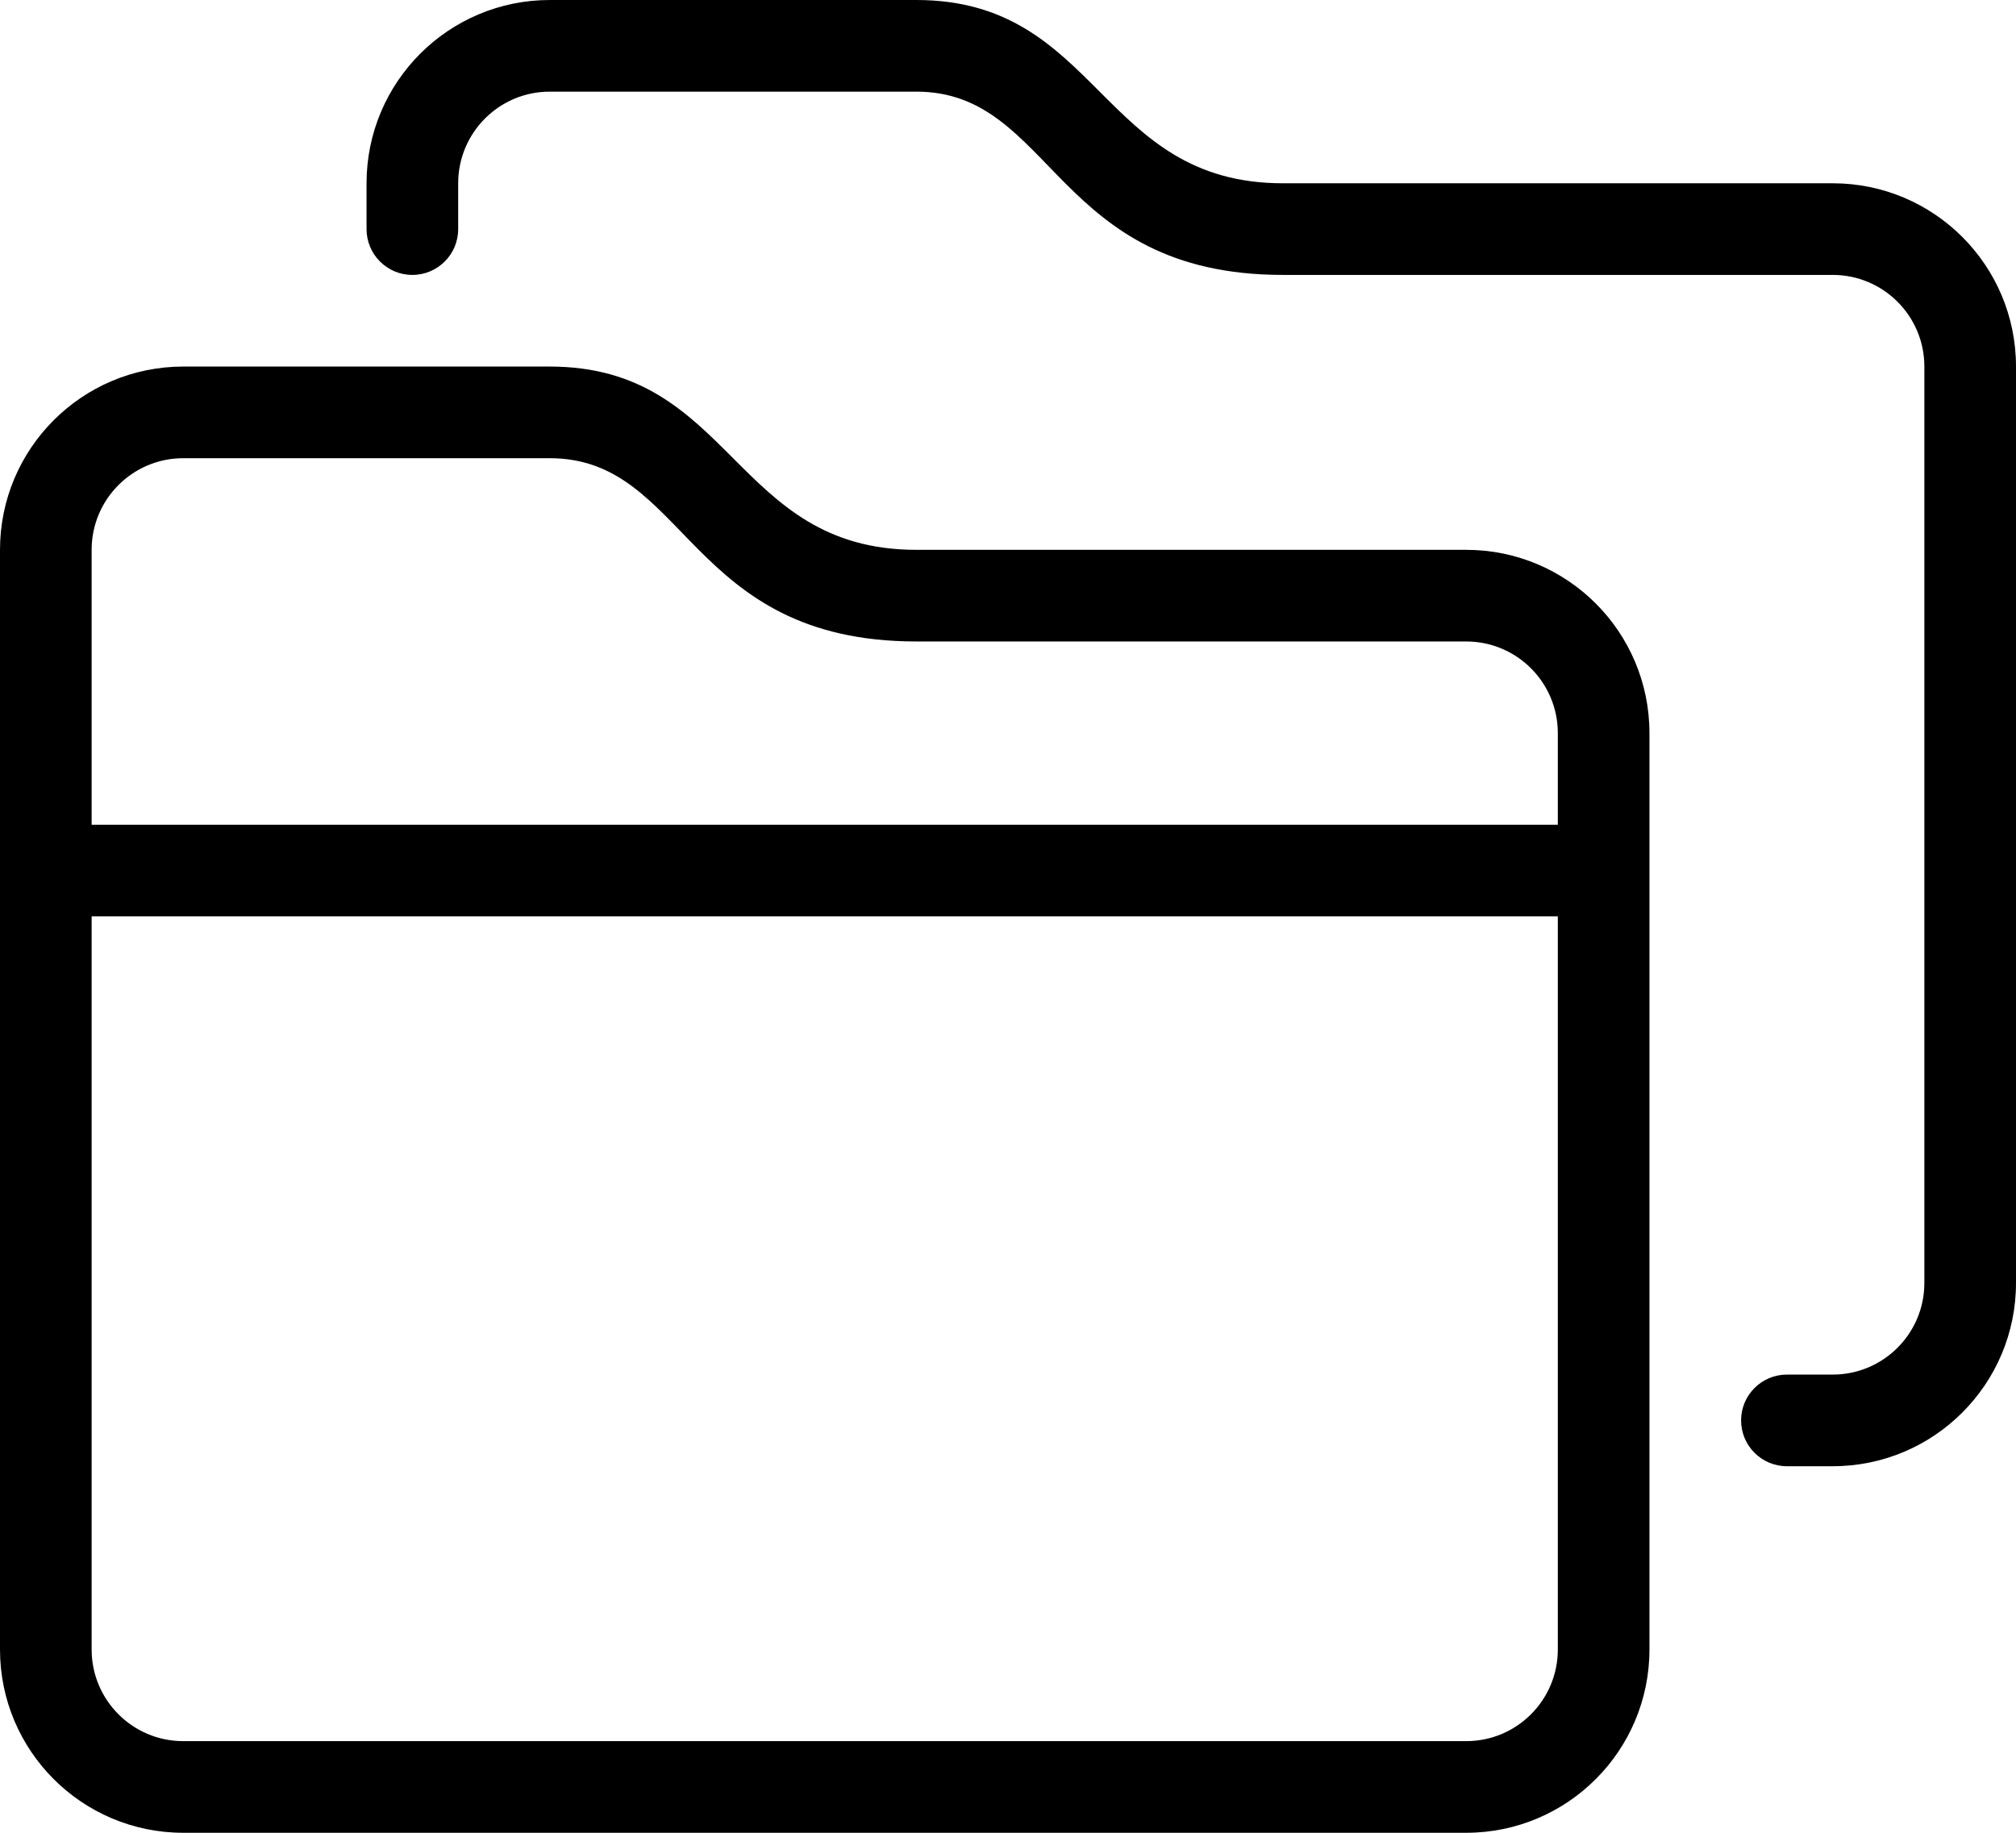
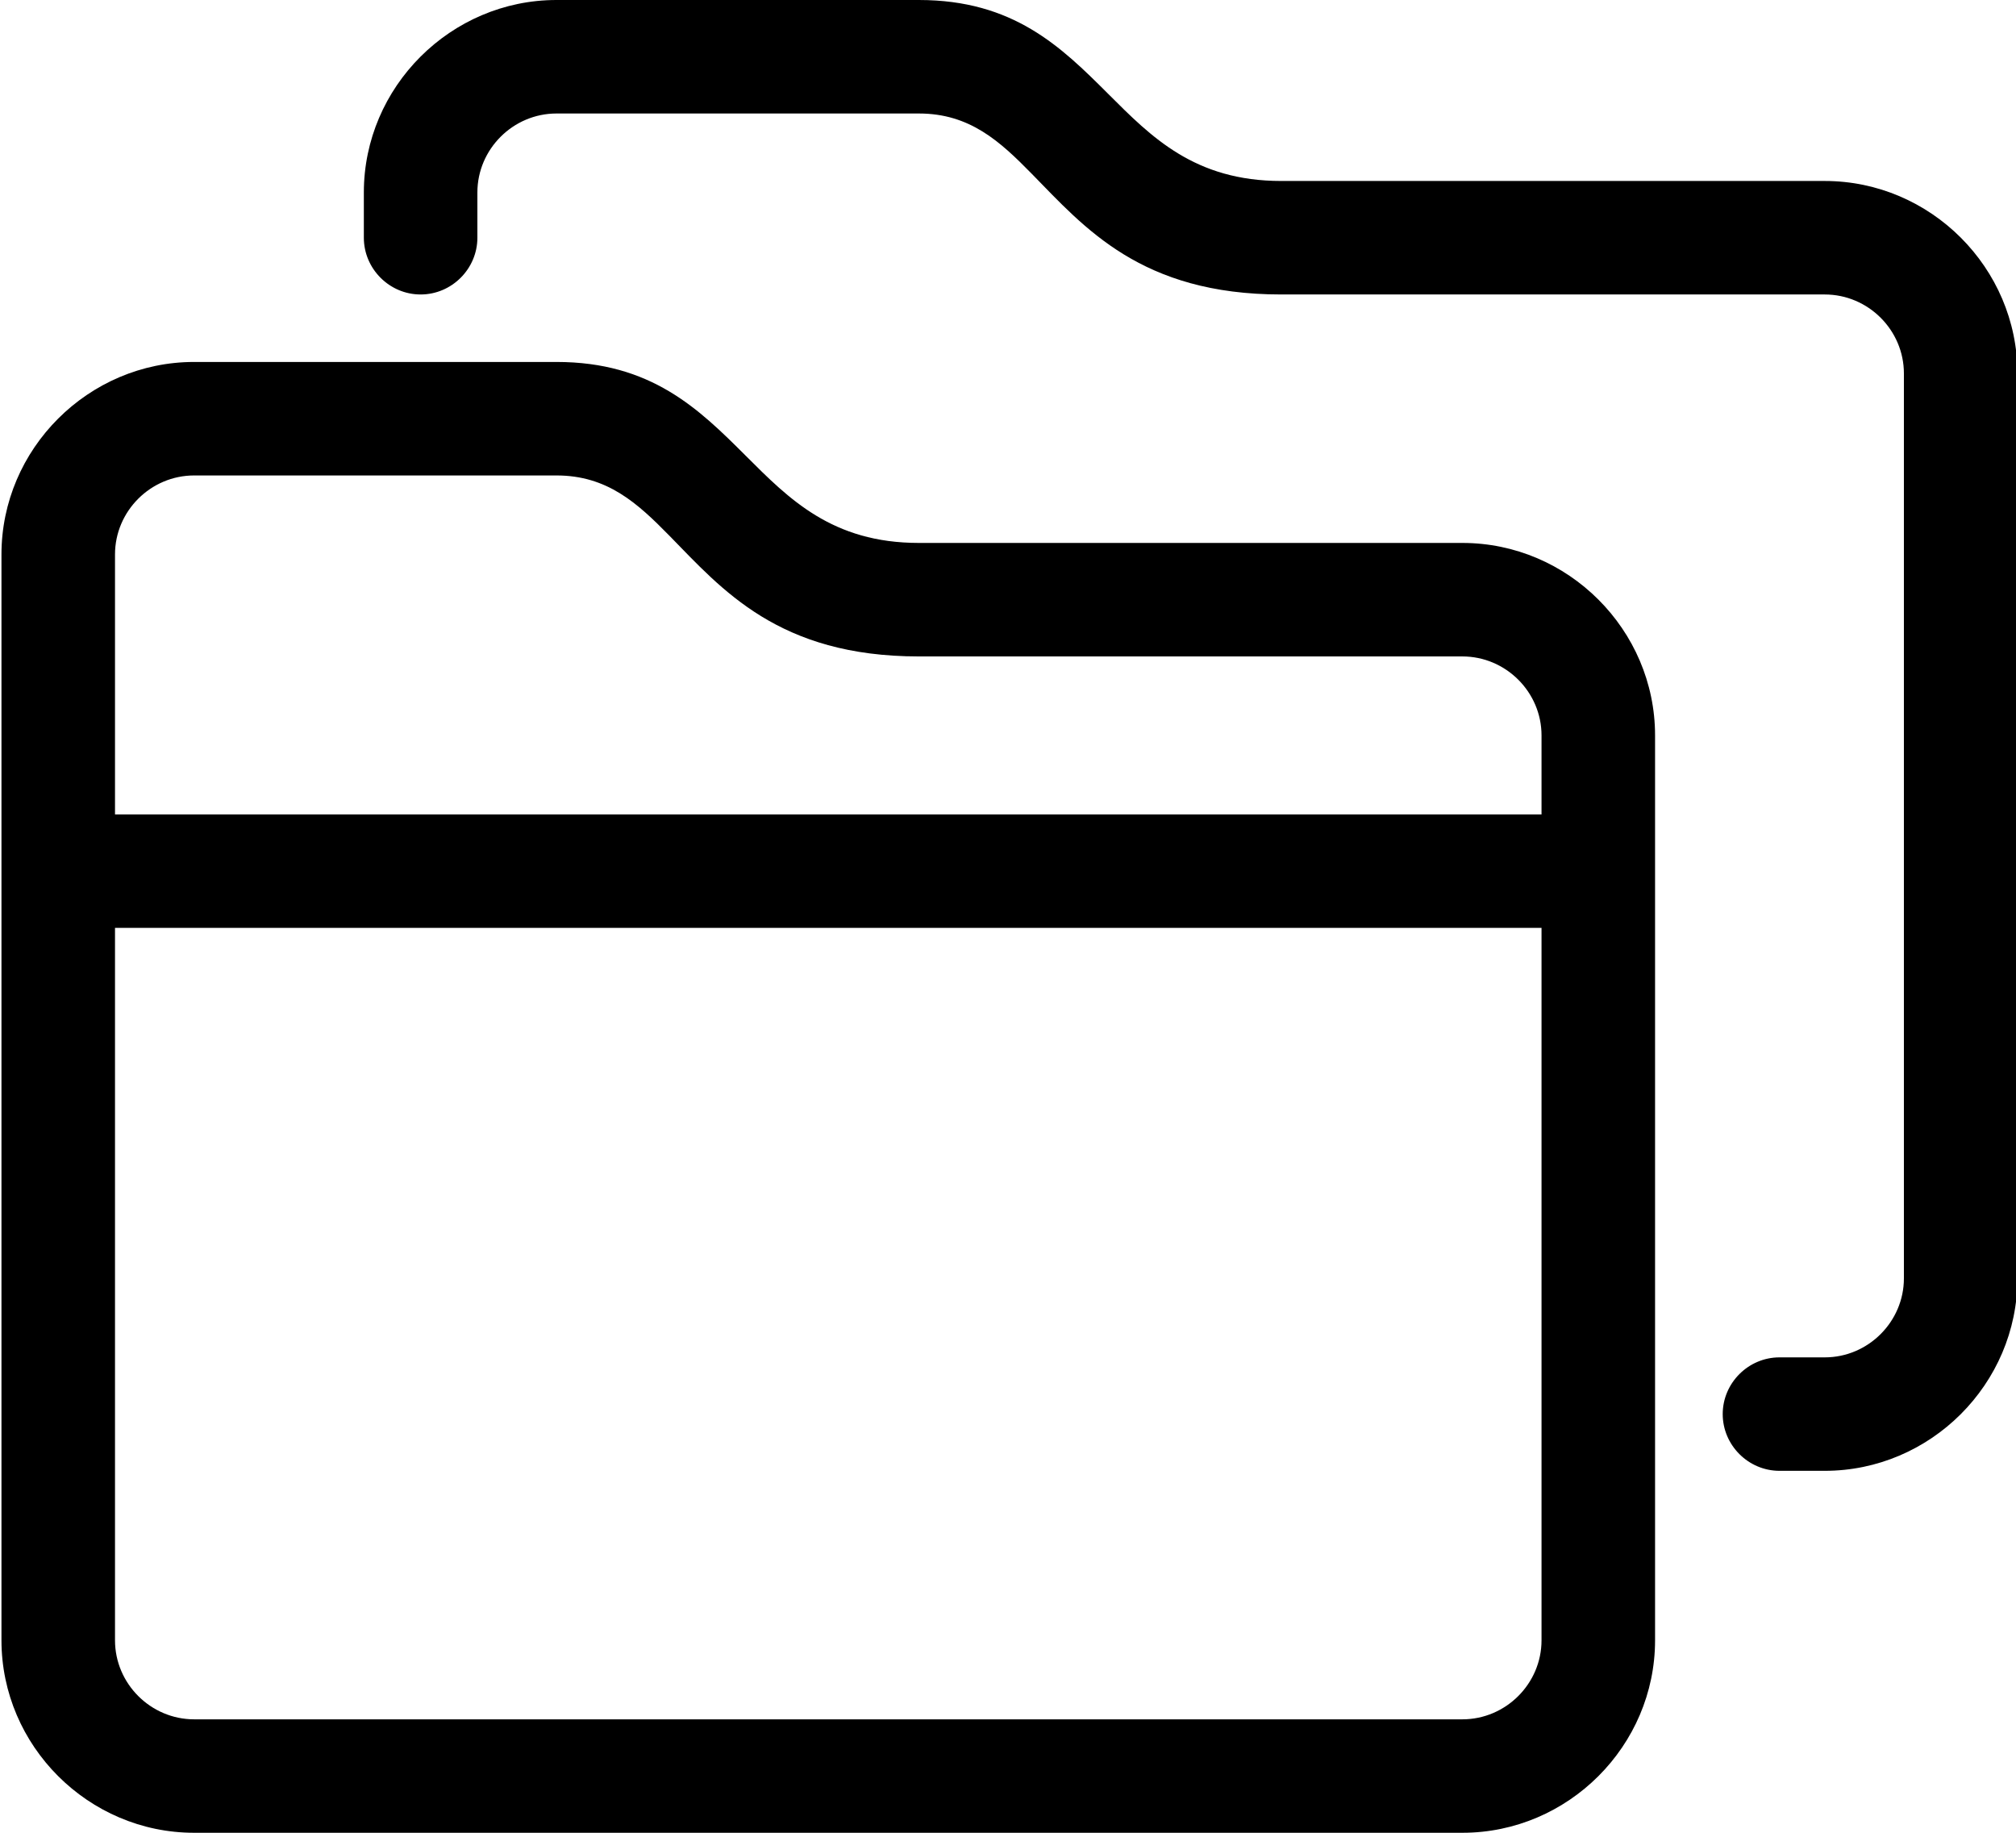
- <svg xmlns="http://www.w3.org/2000/svg" viewBox="0 0 44 40">
-   <g id="Layer_2" data-name="Layer 2">
-     <g id="General">
-       <g id="Folders_2x.png" data-name="Folders@2x.png">
-         <path d="M32,12H20c-4,0-4-4-8-4H4a4,4,0,0,0-4,4V36a4,4,0,0,0,4,4H32a4,4,0,0,0,4-4V16A4,4,0,0,0,32,12Zm2,24a2,2,0,0,1-2,2H4a2,2,0,0,1-2-2V20H34Zm0-18H2V12a2,2,0,0,1,2-2h8c3,0,3,4,8,4H32a2,2,0,0,1,2,2ZM40,4H28c-4,0-4-4-8-4H12A4,4,0,0,0,8,4V5a1,1,0,0,0,2,0V4a2,2,0,0,1,2-2h8c3,0,3,4,8,4H40a2,2,0,0,1,2,2V28a2,2,0,0,1-2,2H39a1,1,0,0,0,0,2h1a4,4,0,0,0,4-4V8A4,4,0,0,0,40,4Z" />
-       </g>
-     </g>
+ <svg xmlns="http://www.w3.org/2000/svg" width="100%" height="100%" viewBox="0 0 44 40" version="1.1" xml:space="preserve" style="fill-rule:evenodd;clip-rule:evenodd;stroke-linejoin:round;stroke-miterlimit:2;">
+   <g transform="matrix(1.00165,0,0,1.00326,-5.28223e-05,-0.0822634)">
+     <path d="M31.865,11.893C34.169,11.893 36.063,13.783 36.063,16.08L36.063,35.765C36.063,38.062 34.169,39.952 31.865,39.952L4.23,39.952C1.927,39.952 0.032,38.062 0.032,35.765L0.032,12.143C0.032,9.846 1.927,7.956 4.23,7.956L12.126,7.956C14.185,7.956 15.221,8.971 16.25,9.997C17.195,10.939 18.133,11.893 20.022,11.893L31.865,11.893ZM33.589,35.765C33.589,35.765 33.589,20.267 33.589,20.267L2.506,20.267L2.506,35.765C2.506,36.708 3.284,37.484 4.23,37.484L31.865,37.484C32.811,37.484 33.589,36.708 33.589,35.765ZM33.589,17.799L33.589,16.08C33.589,15.137 32.811,14.362 31.865,14.362L20.022,14.362C16.963,14.362 15.735,12.907 14.585,11.735C13.89,11.028 13.234,10.425 12.126,10.425L4.23,10.425C3.284,10.425 2.506,11.2 2.506,12.143C2.506,12.143 2.506,17.799 2.506,17.799L33.589,17.799Z" />
+     <path d="M39.761,4.019C42.065,4.019 43.959,5.909 43.959,8.206L43.959,27.891C43.959,30.188 42.064,32.078 39.761,32.078L38.774,32.078C38.096,32.078 37.537,31.521 37.537,30.844C37.537,30.167 38.096,29.61 38.774,29.61L39.761,29.61C40.707,29.61 41.485,28.834 41.485,27.891L41.485,8.206C41.485,7.263 40.707,6.488 39.761,6.488L27.918,6.488C24.859,6.488 23.631,5.033 22.48,3.861C21.786,3.154 21.129,2.551 20.022,2.551L12.126,2.551C11.18,2.551 10.402,3.326 10.402,4.269L10.402,5.253C10.402,5.93 9.844,6.488 9.165,6.488C8.486,6.488 7.928,5.93 7.928,5.253L7.928,4.269C7.928,1.972 9.823,0.082 12.126,0.082L20.022,0.082C22.081,0.082 23.117,1.097 24.146,2.123C25.09,3.065 26.029,4.019 27.918,4.019L39.761,4.019Z" />
  </g>
</svg>
